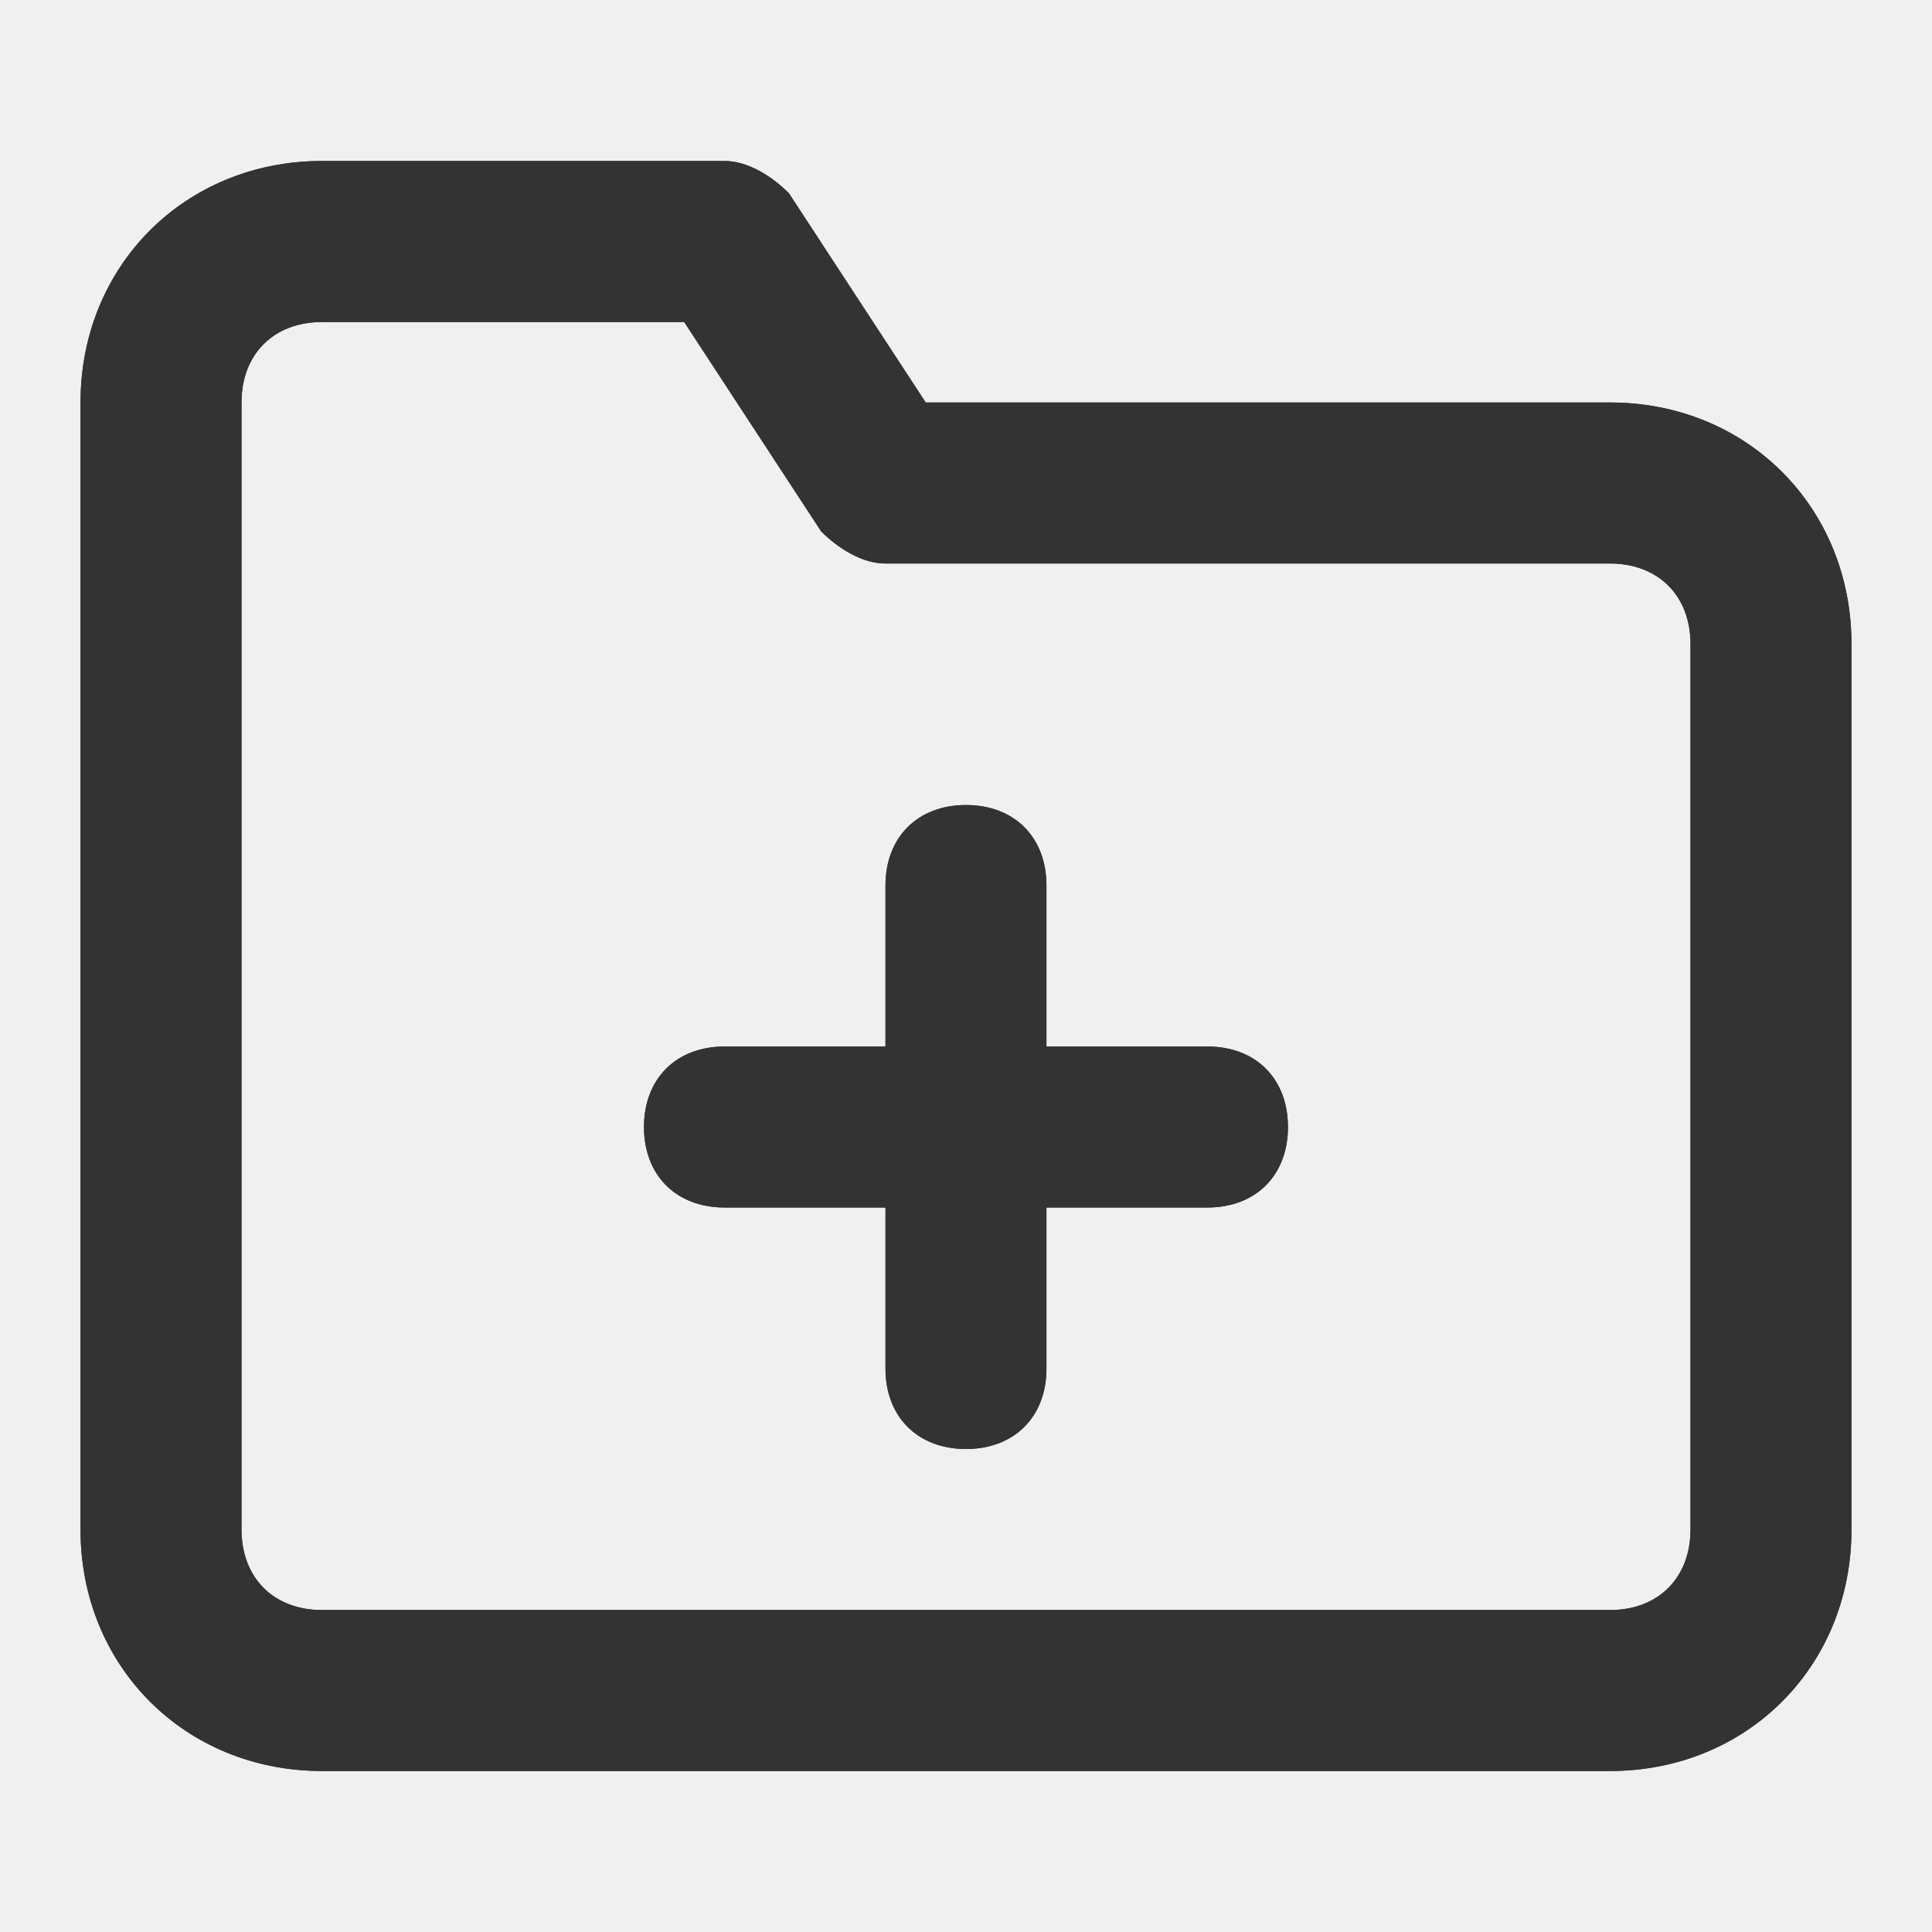
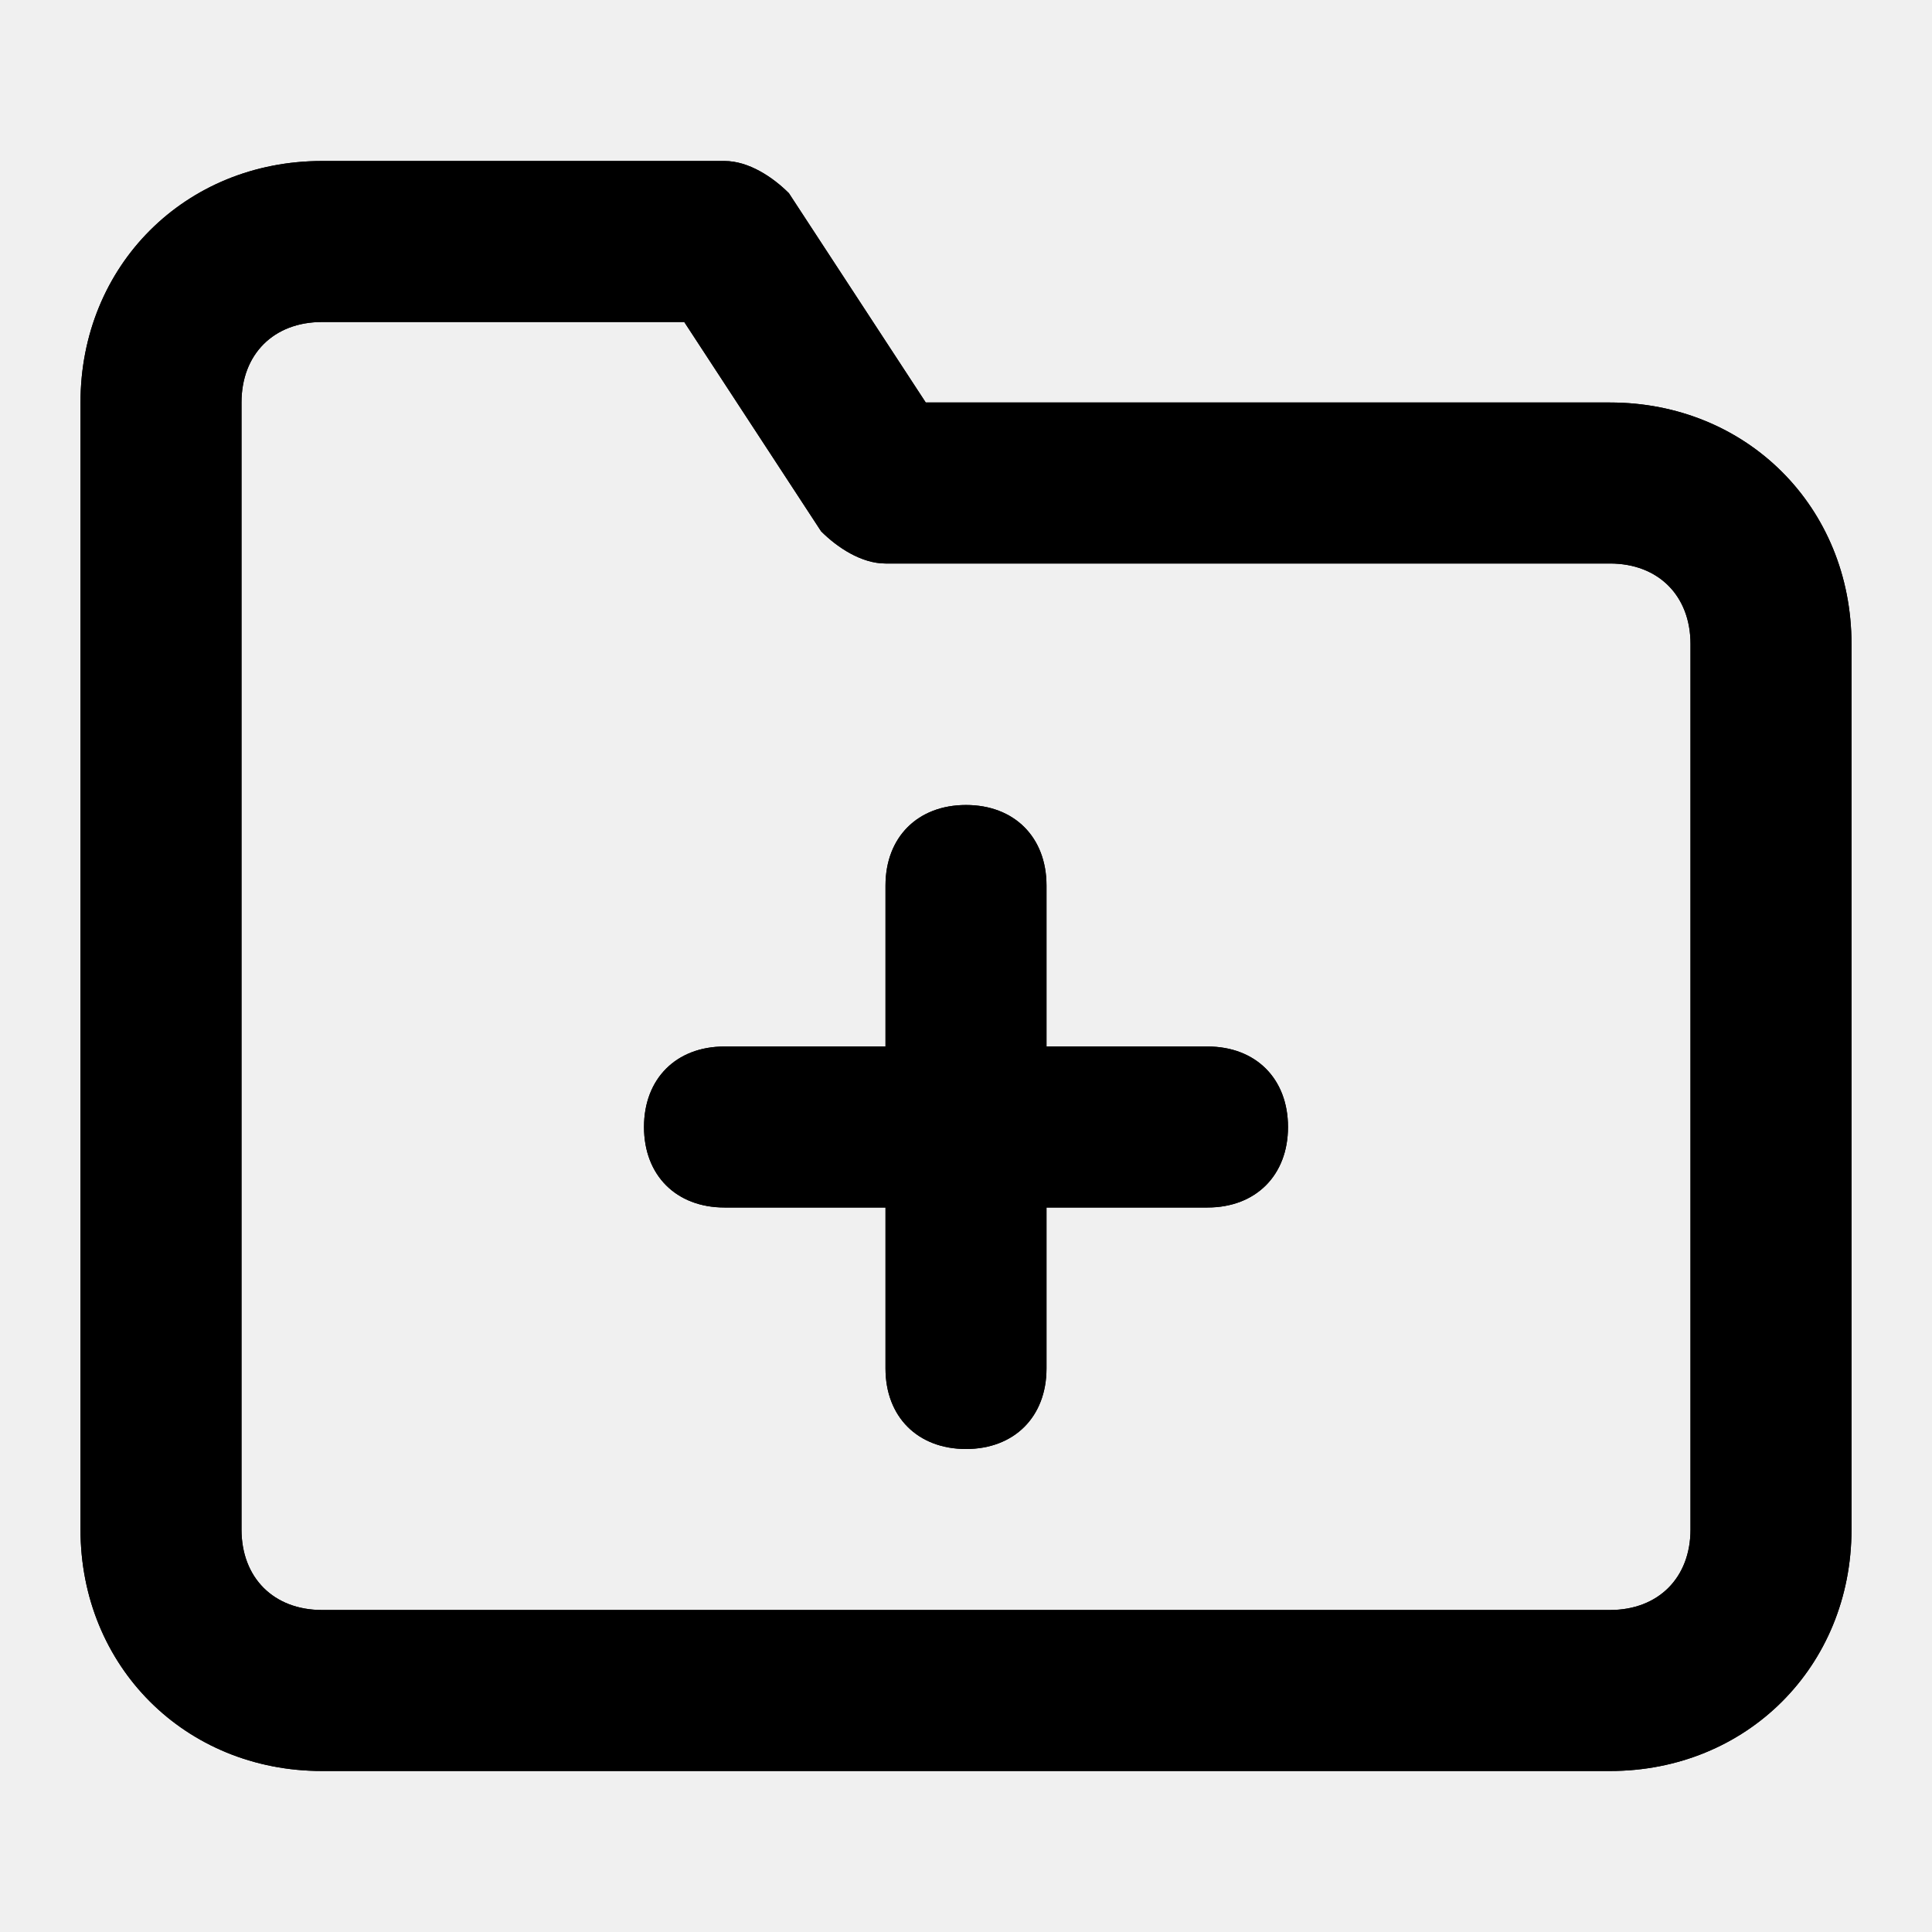
- <svg xmlns="http://www.w3.org/2000/svg" width="28" height="28" viewBox="0 0 28 28" fill="none">
-   <path fill-rule="evenodd" clip-rule="evenodd" d="M23.333 5.833H13.416L11.433 2.8C11.2 2.567 10.85 2.333 10.5 2.333H4.667C2.683 2.333 1.167 3.85 1.167 5.833V22.167C1.167 24.15 2.683 25.667 4.667 25.667H23.333C25.317 25.667 26.833 24.15 26.833 22.167V9.334C26.833 7.35 25.317 5.833 23.333 5.833ZM24.5 22.167C24.5 22.867 24.033 23.334 23.333 23.334H4.667C3.966 23.334 3.5 22.867 3.5 22.167V5.833C3.5 5.133 3.966 4.667 4.667 4.667H9.916L11.9 7.7C12.133 7.934 12.483 8.167 12.833 8.167H23.333C24.033 8.167 24.5 8.633 24.5 9.334V22.167ZM17.5 17.5C18.2 17.5 18.666 17.034 18.666 16.334C18.666 15.633 18.2 15.167 17.5 15.167H15.166V12.834C15.166 12.133 14.7 11.667 14 11.667C13.3 11.667 12.833 12.133 12.833 12.834V15.167H10.5C9.8 15.167 9.333 15.633 9.333 16.334C9.333 17.034 9.8 17.5 10.5 17.5H12.833V19.834C12.833 20.534 13.3 21 14 21C14.7 21 15.166 20.534 15.166 19.834V17.5H17.5Z" fill="#333333" />
-   <mask id="mask0" mask-type="alpha" maskUnits="userSpaceOnUse" x="1" y="2" width="26" height="24">
-     <path fill-rule="evenodd" clip-rule="evenodd" d="M23.333 5.833H13.416L11.433 2.8C11.2 2.567 10.85 2.333 10.5 2.333H4.667C2.683 2.333 1.167 3.85 1.167 5.833V22.167C1.167 24.15 2.683 25.667 4.667 25.667H23.333C25.317 25.667 26.833 24.15 26.833 22.167V9.334C26.833 7.35 25.317 5.833 23.333 5.833ZM24.5 22.167C24.5 22.867 24.033 23.334 23.333 23.334H4.667C3.966 23.334 3.5 22.867 3.5 22.167V5.833C3.5 5.133 3.966 4.667 4.667 4.667H9.916L11.9 7.7C12.133 7.934 12.483 8.167 12.833 8.167H23.333C24.033 8.167 24.5 8.633 24.5 9.334V22.167ZM17.5 17.5C18.2 17.5 18.666 17.034 18.666 16.334C18.666 15.633 18.2 15.167 17.5 15.167H15.166V12.834C15.166 12.133 14.7 11.667 14 11.667C13.3 11.667 12.833 12.133 12.833 12.834V15.167H10.5C9.8 15.167 9.333 15.633 9.333 16.334C9.333 17.034 9.8 17.5 10.5 17.5H12.833V19.834C12.833 20.534 13.3 21 14 21C14.7 21 15.166 20.534 15.166 19.834V17.5H17.5Z" fill="white" />
+ <svg xmlns="http://www.w3.org/2000/svg" width="24" height="24" viewBox="0 0 24 24" fill="none">
+   <path fill-rule="evenodd" clip-rule="evenodd" d="M20 5H11.5L9.8 2.4C9.6 2.2 9.3 2 9 2H4C2.3 2 1 3.3 1 5V19C1 20.7 2.3 22 4 22H20C21.7 22 23 20.7 23 19V8C23 6.3 21.7 5 20 5ZM21 19C21 19.6 20.6 20 20 20H4C3.4 20 3 19.6 3 19V5C3 4.4 3.4 4 4 4H8.5L10.2 6.6C10.4 6.8 10.7 7 11 7H20C20.6 7 21 7.4 21 8V19ZM15 15C15.6 15 16 14.6 16 14C16 13.4 15.6 13 15 13H13V11C13 10.4 12.6 10 12 10C11.4 10 11 10.4 11 11V13H9C8.4 13 8 13.4 8 14C8 14.6 8.4 15 9 15H11V17C11 17.6 11.4 18 12 18C12.6 18 13 17.6 13 17V15H15Z" fill="black" />
+   <mask id="mask0" mask-type="alpha" maskUnits="userSpaceOnUse" x="1" y="2" width="22" height="20">
+     <path fill-rule="evenodd" clip-rule="evenodd" d="M20 5H11.5L9.8 2.4C9.6 2.2 9.3 2 9 2H4C2.3 2 1 3.3 1 5V19C1 20.7 2.3 22 4 22H20C21.7 22 23 20.7 23 19V8C23 6.3 21.7 5 20 5ZM21 19C21 19.6 20.6 20 20 20H4C3.4 20 3 19.6 3 19V5C3 4.4 3.4 4 4 4H8.5L10.2 6.6C10.4 6.8 10.7 7 11 7H20C20.6 7 21 7.4 21 8V19ZM15 15C15.6 15 16 14.6 16 14C16 13.4 15.6 13 15 13H13V11C13 10.4 12.6 10 12 10C11.4 10 11 10.4 11 11V13H9C8.4 13 8 13.4 8 14C8 14.6 8.4 15 9 15H11V17C11 17.6 11.4 18 12 18C12.6 18 13 17.6 13 17V15H15Z" fill="white" />
  </mask>
  <g mask="url(#mask0)">
-     <path fill-rule="evenodd" clip-rule="evenodd" d="M0 0H28V28H0V0Z" fill="#333333" />
+     <path fill-rule="evenodd" clip-rule="evenodd" d="M0 0H24V24H0V0Z" fill="black" />
  </g>
</svg>
